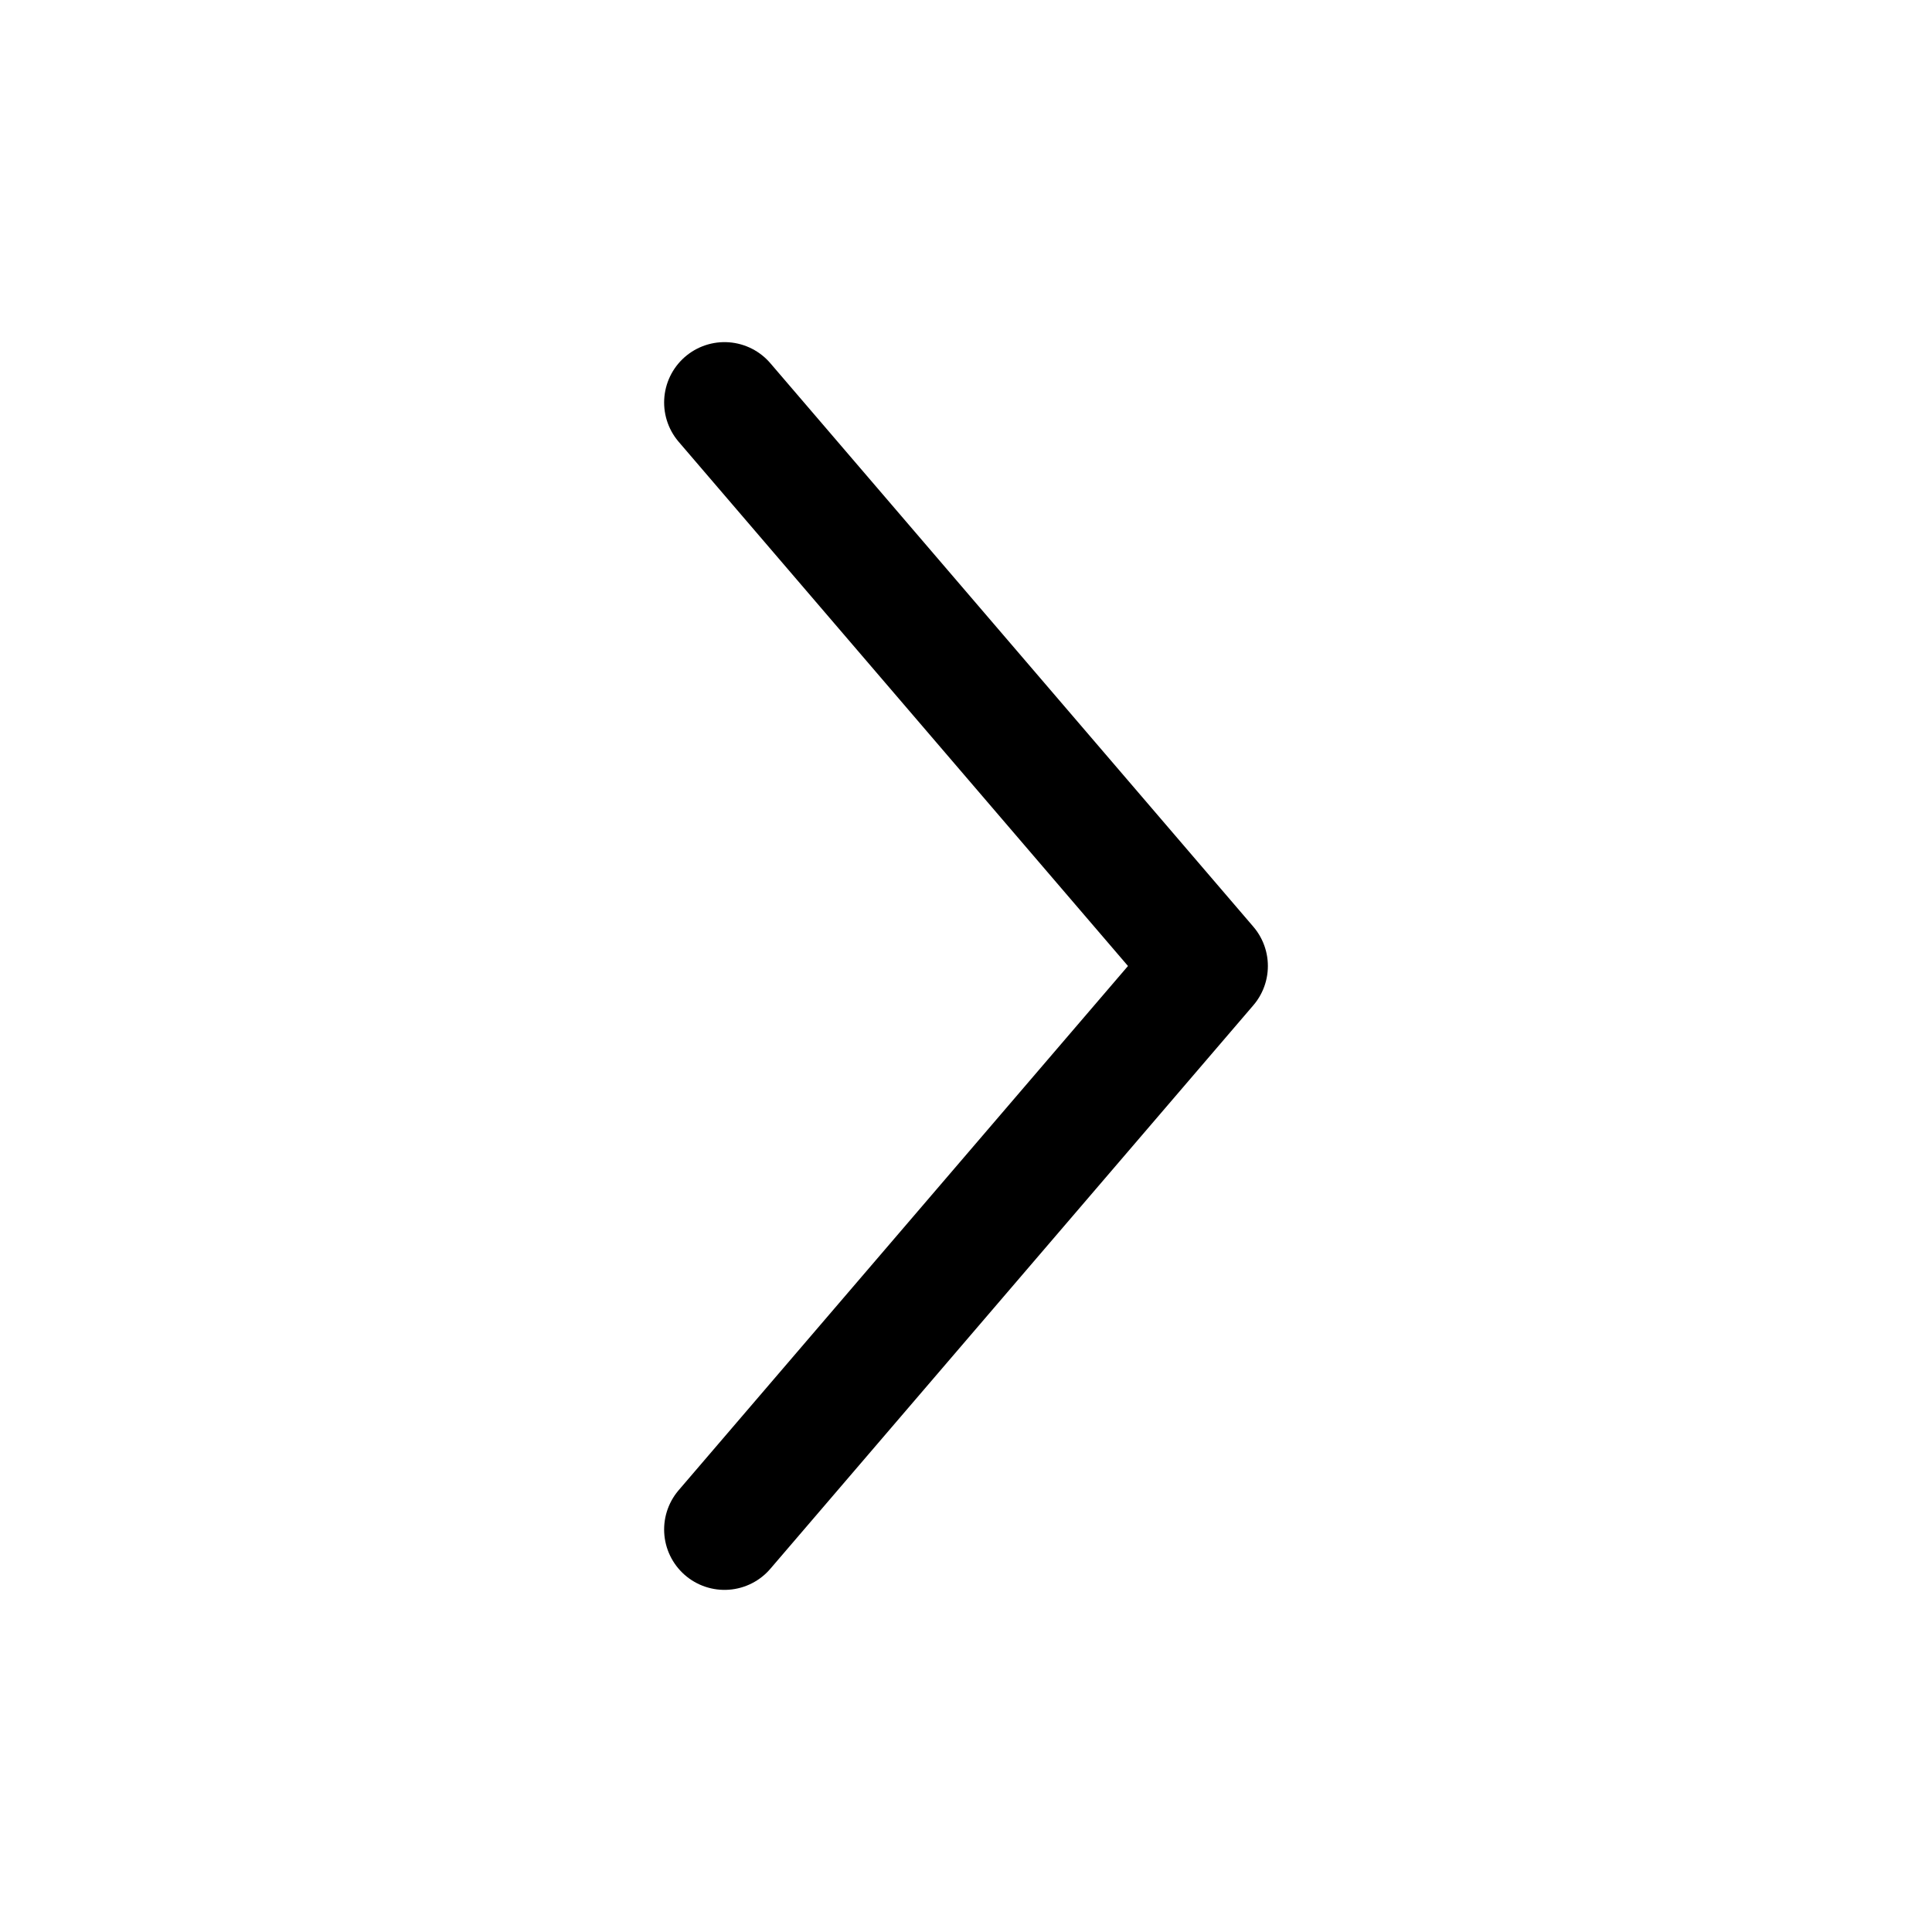
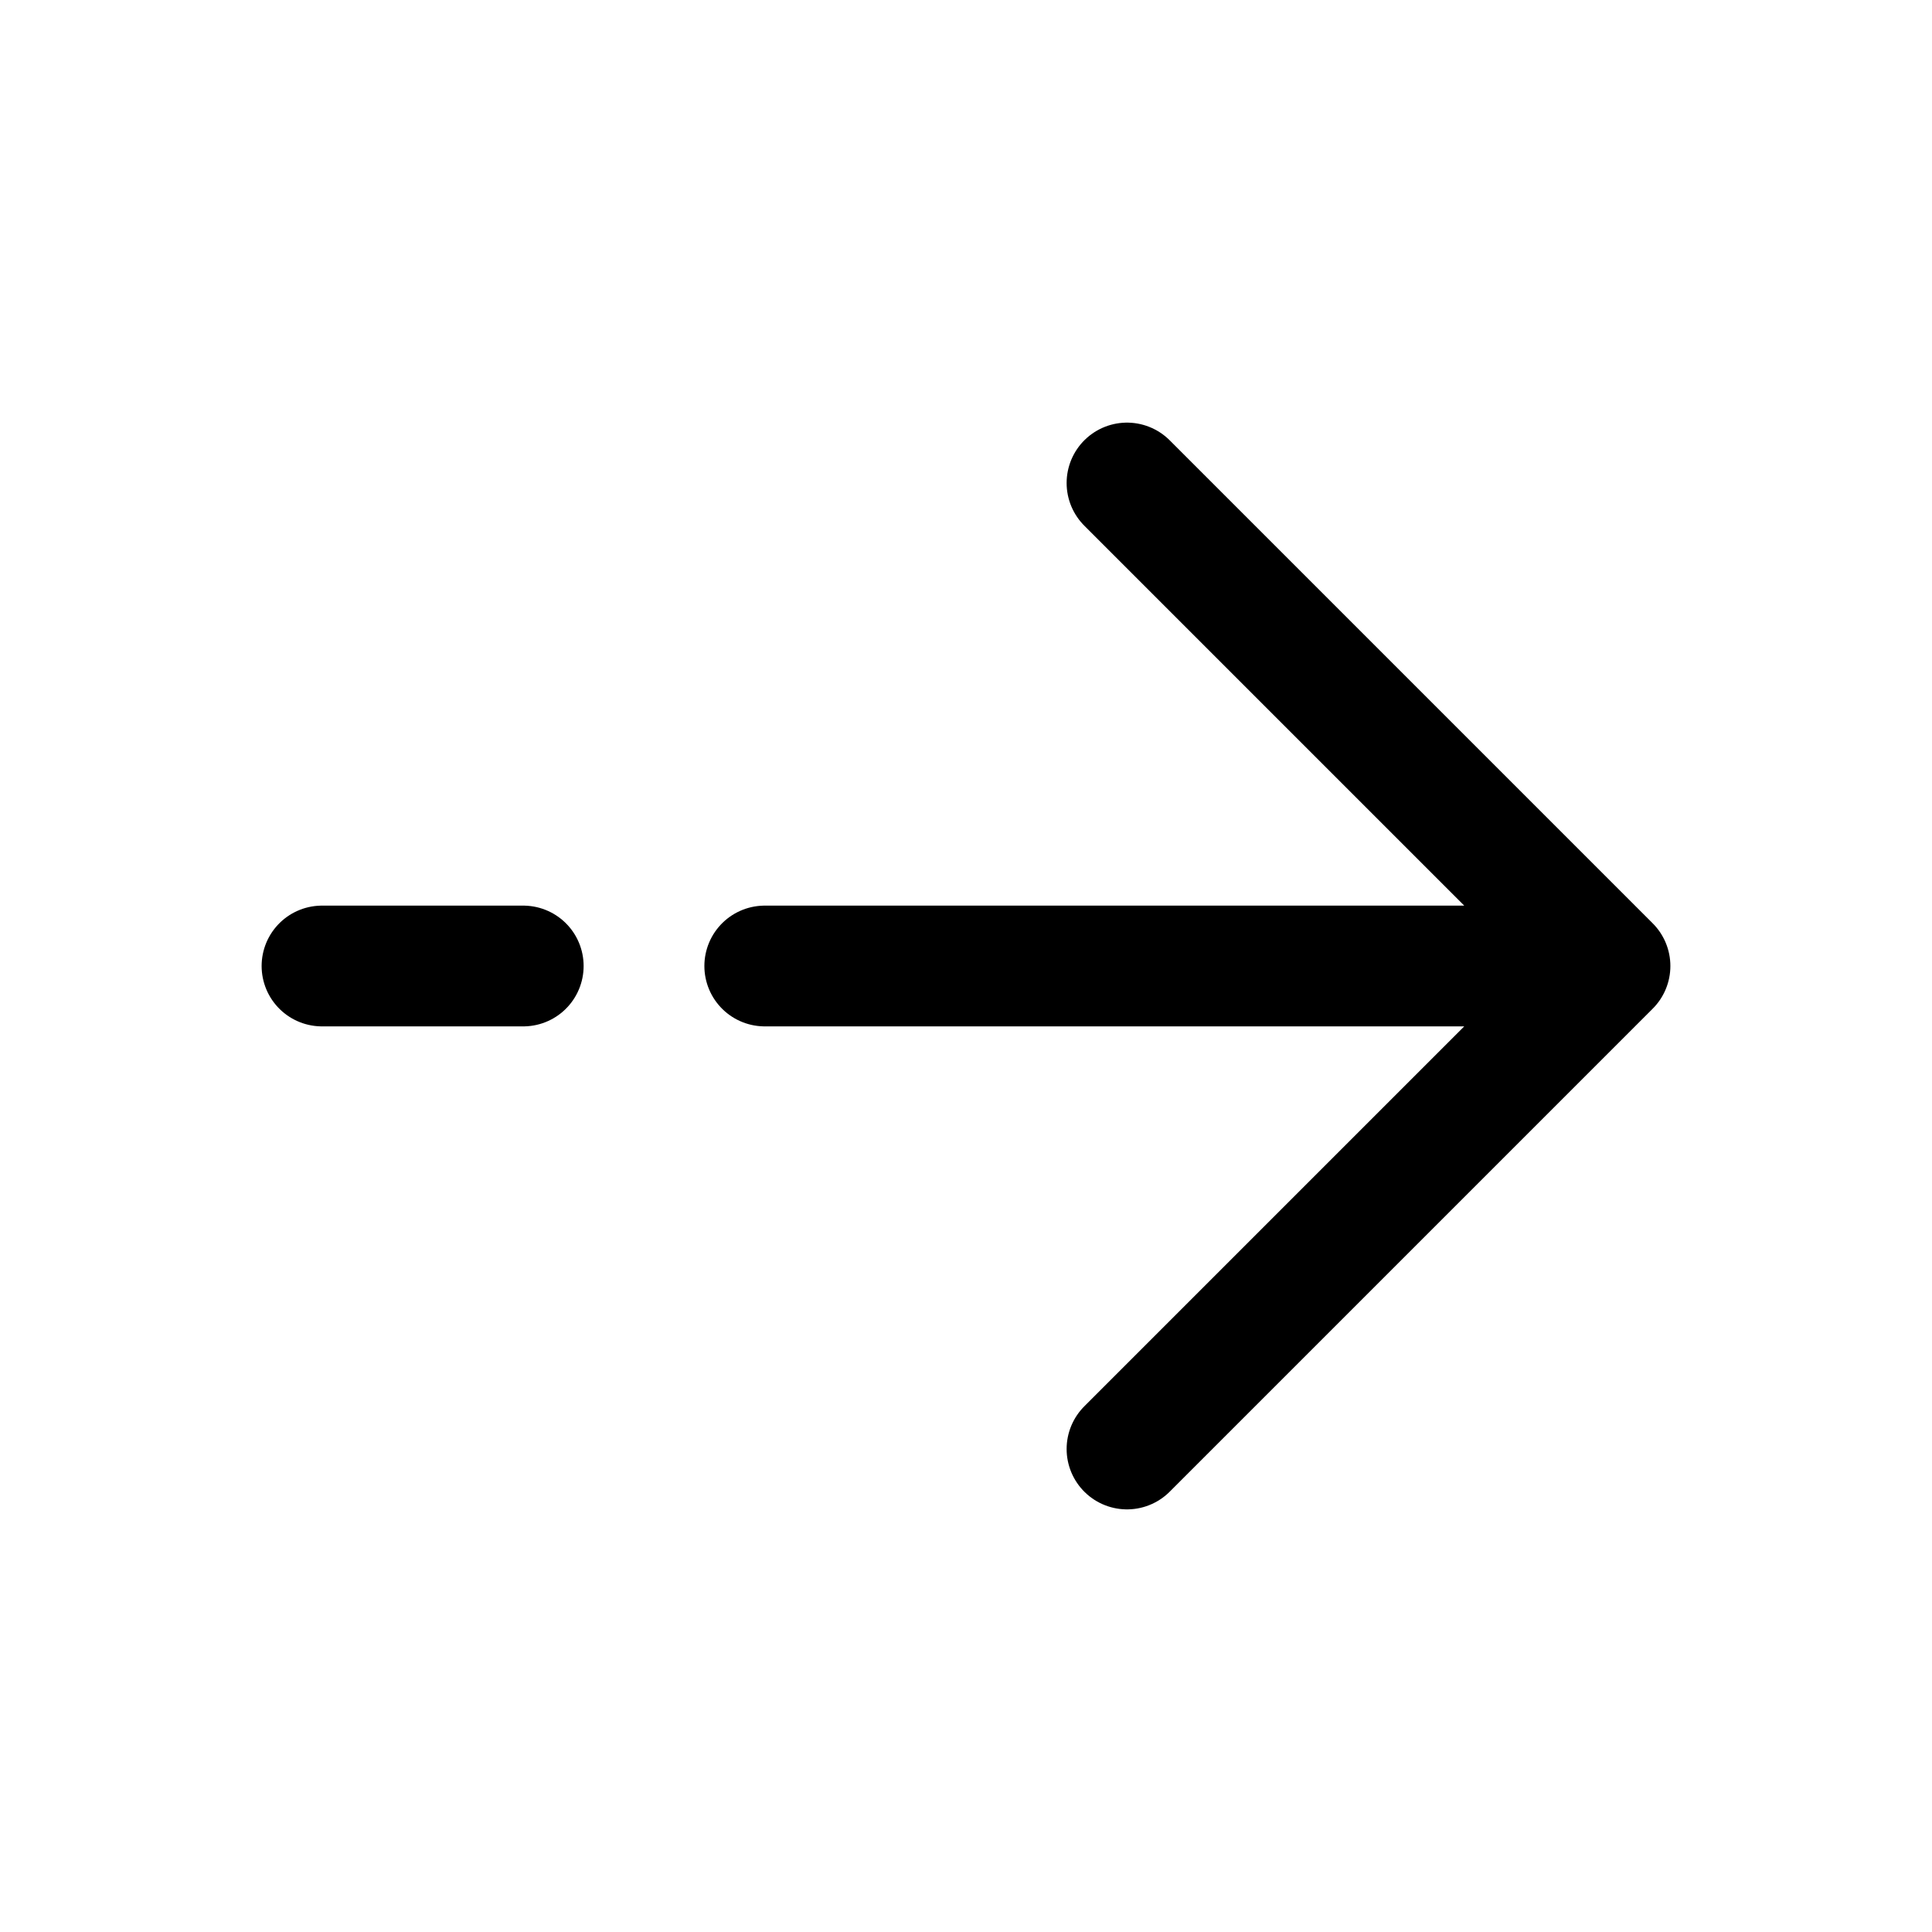
<svg xmlns="http://www.w3.org/2000/svg" width="800px" height="800px" viewBox="0 0 24 24" fill="none">
-   <g id="SVGRepo_bgCarrier" stroke-width="0" />
-   <g id="SVGRepo_tracerCarrier" stroke-linecap="round" stroke-linejoin="round" />
-   <g id="SVGRepo_iconCarrier">
-     <path d="M9 5L15 12L9 19" stroke="currentColor" stroke-width="1.5" stroke-linecap="round" stroke-linejoin="round" />
-   </g>
+   <path d="M4 12H6.5M20 12L14 6M20 12L14 18M20 12H9.5" stroke="currentColor" stroke-width="1.5" stroke-linecap="round" stroke-linejoin="round" />
</svg>
